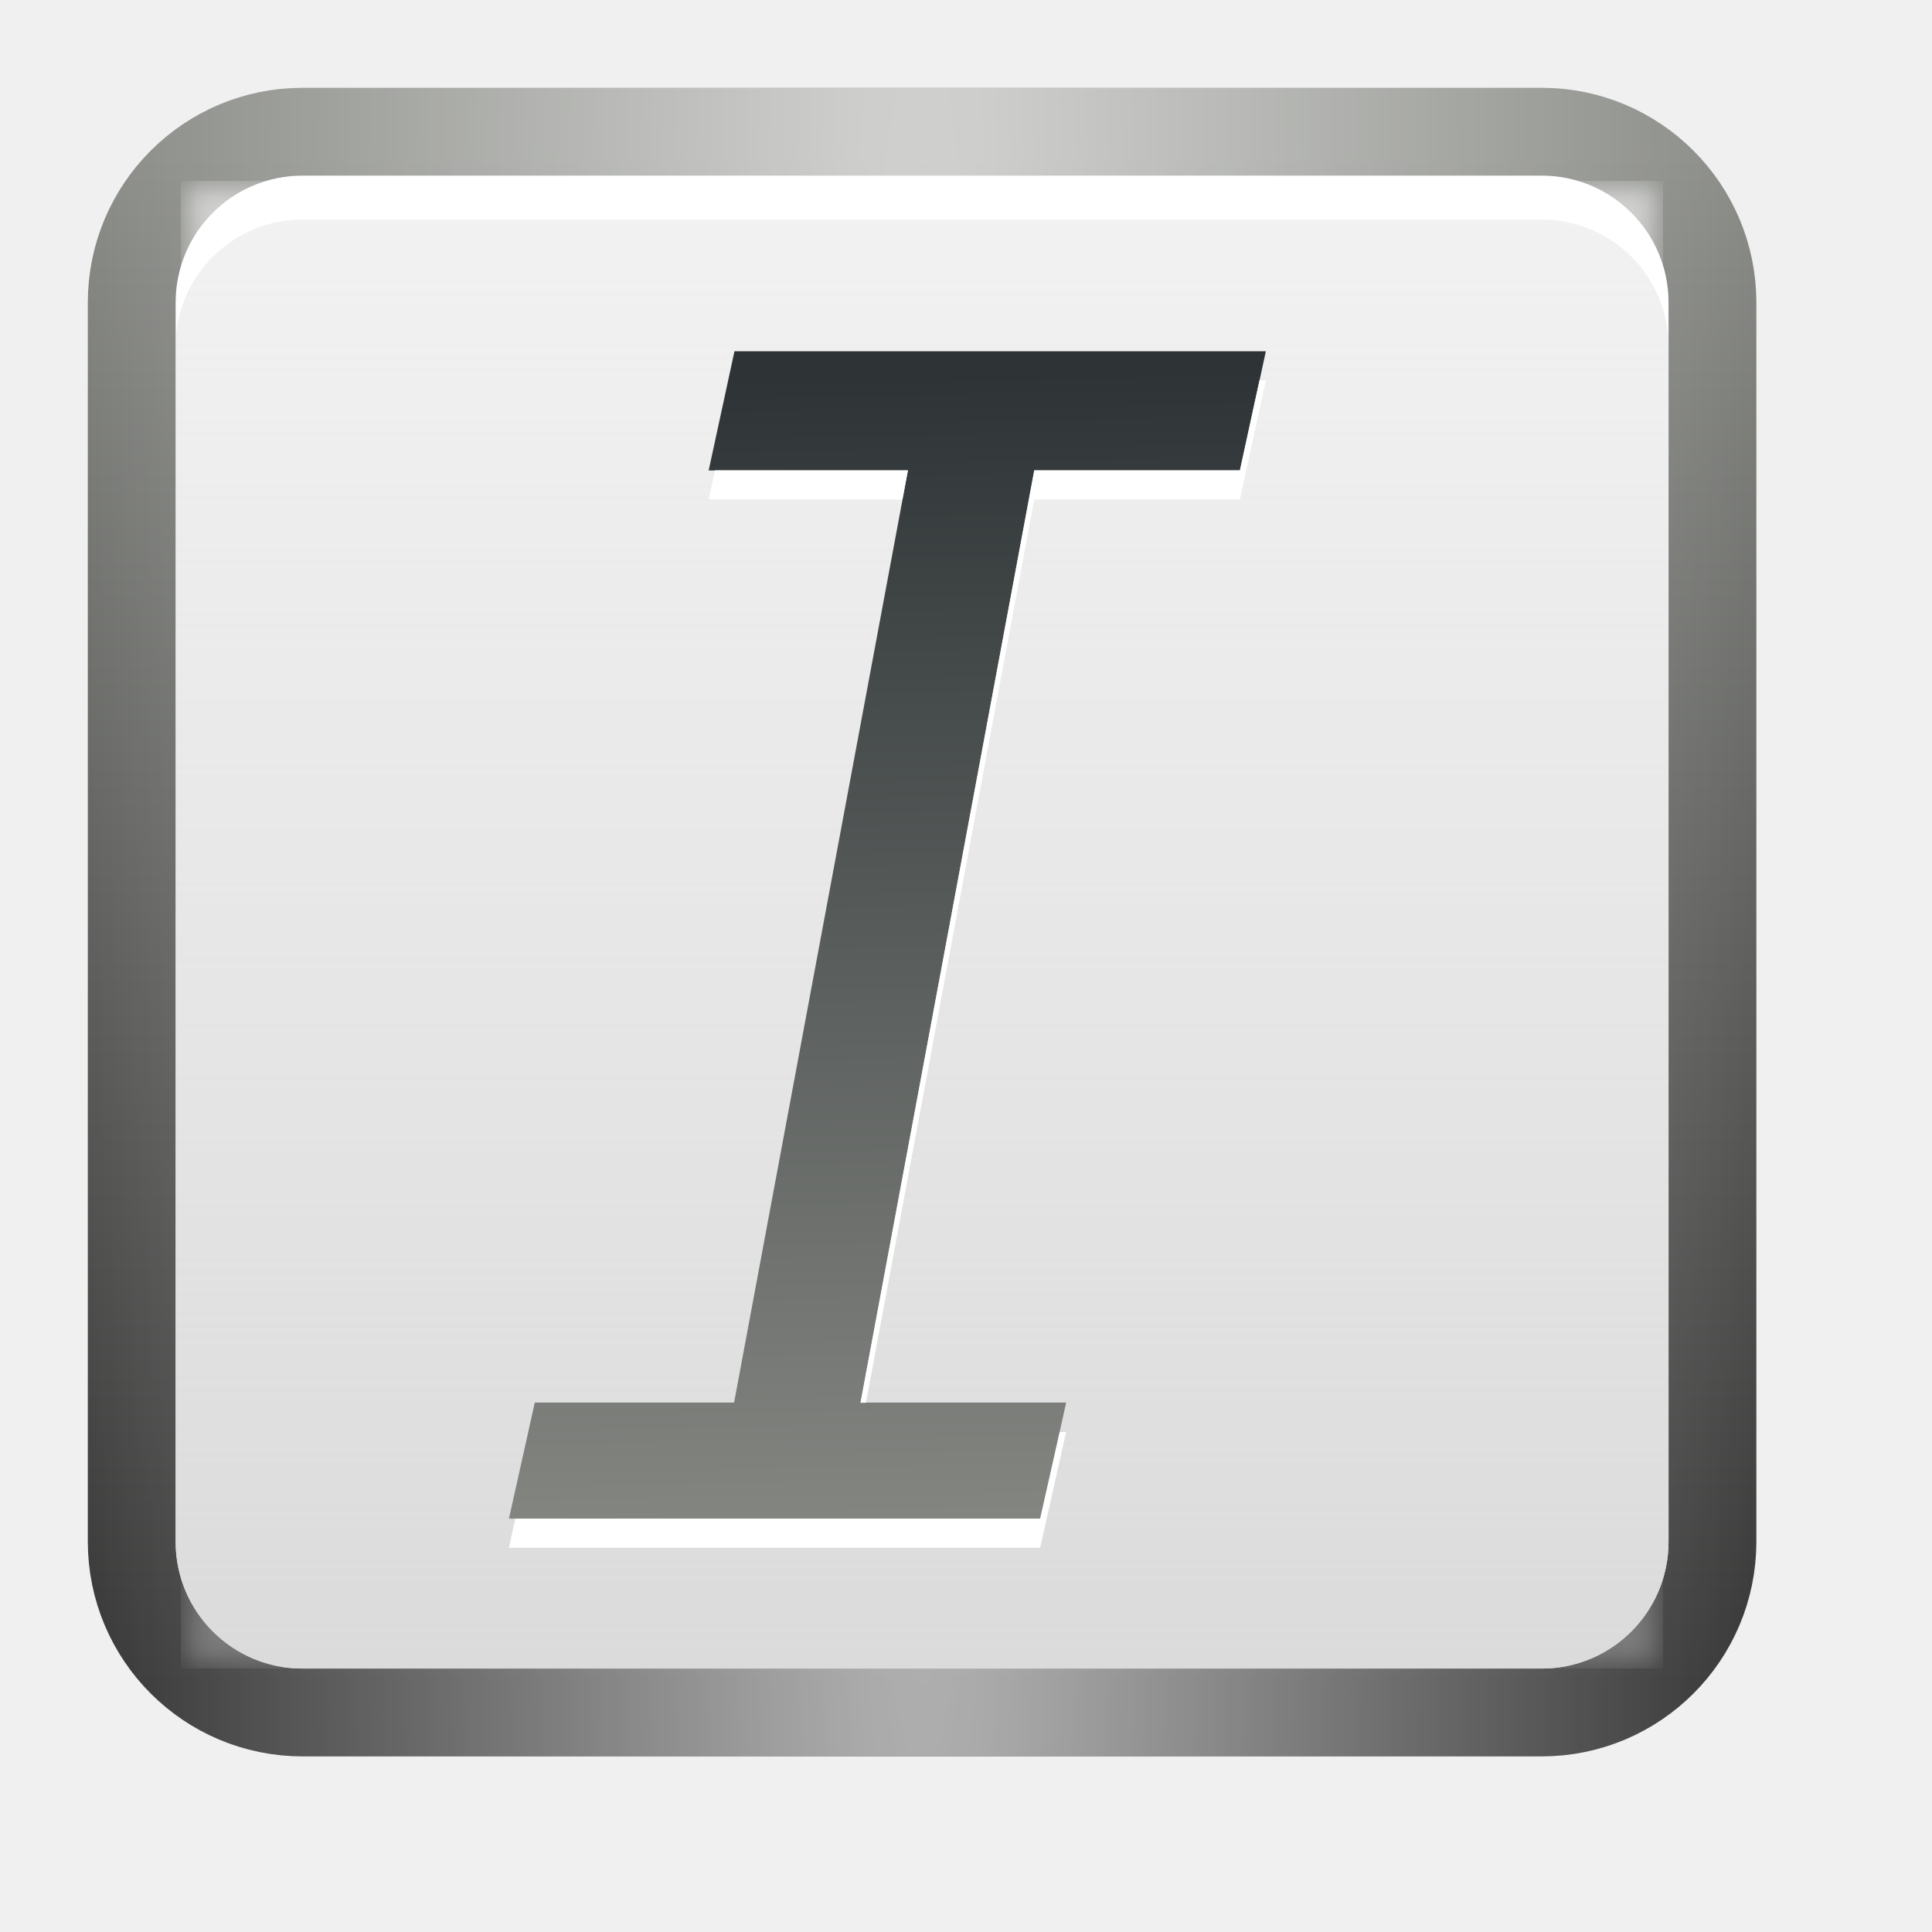
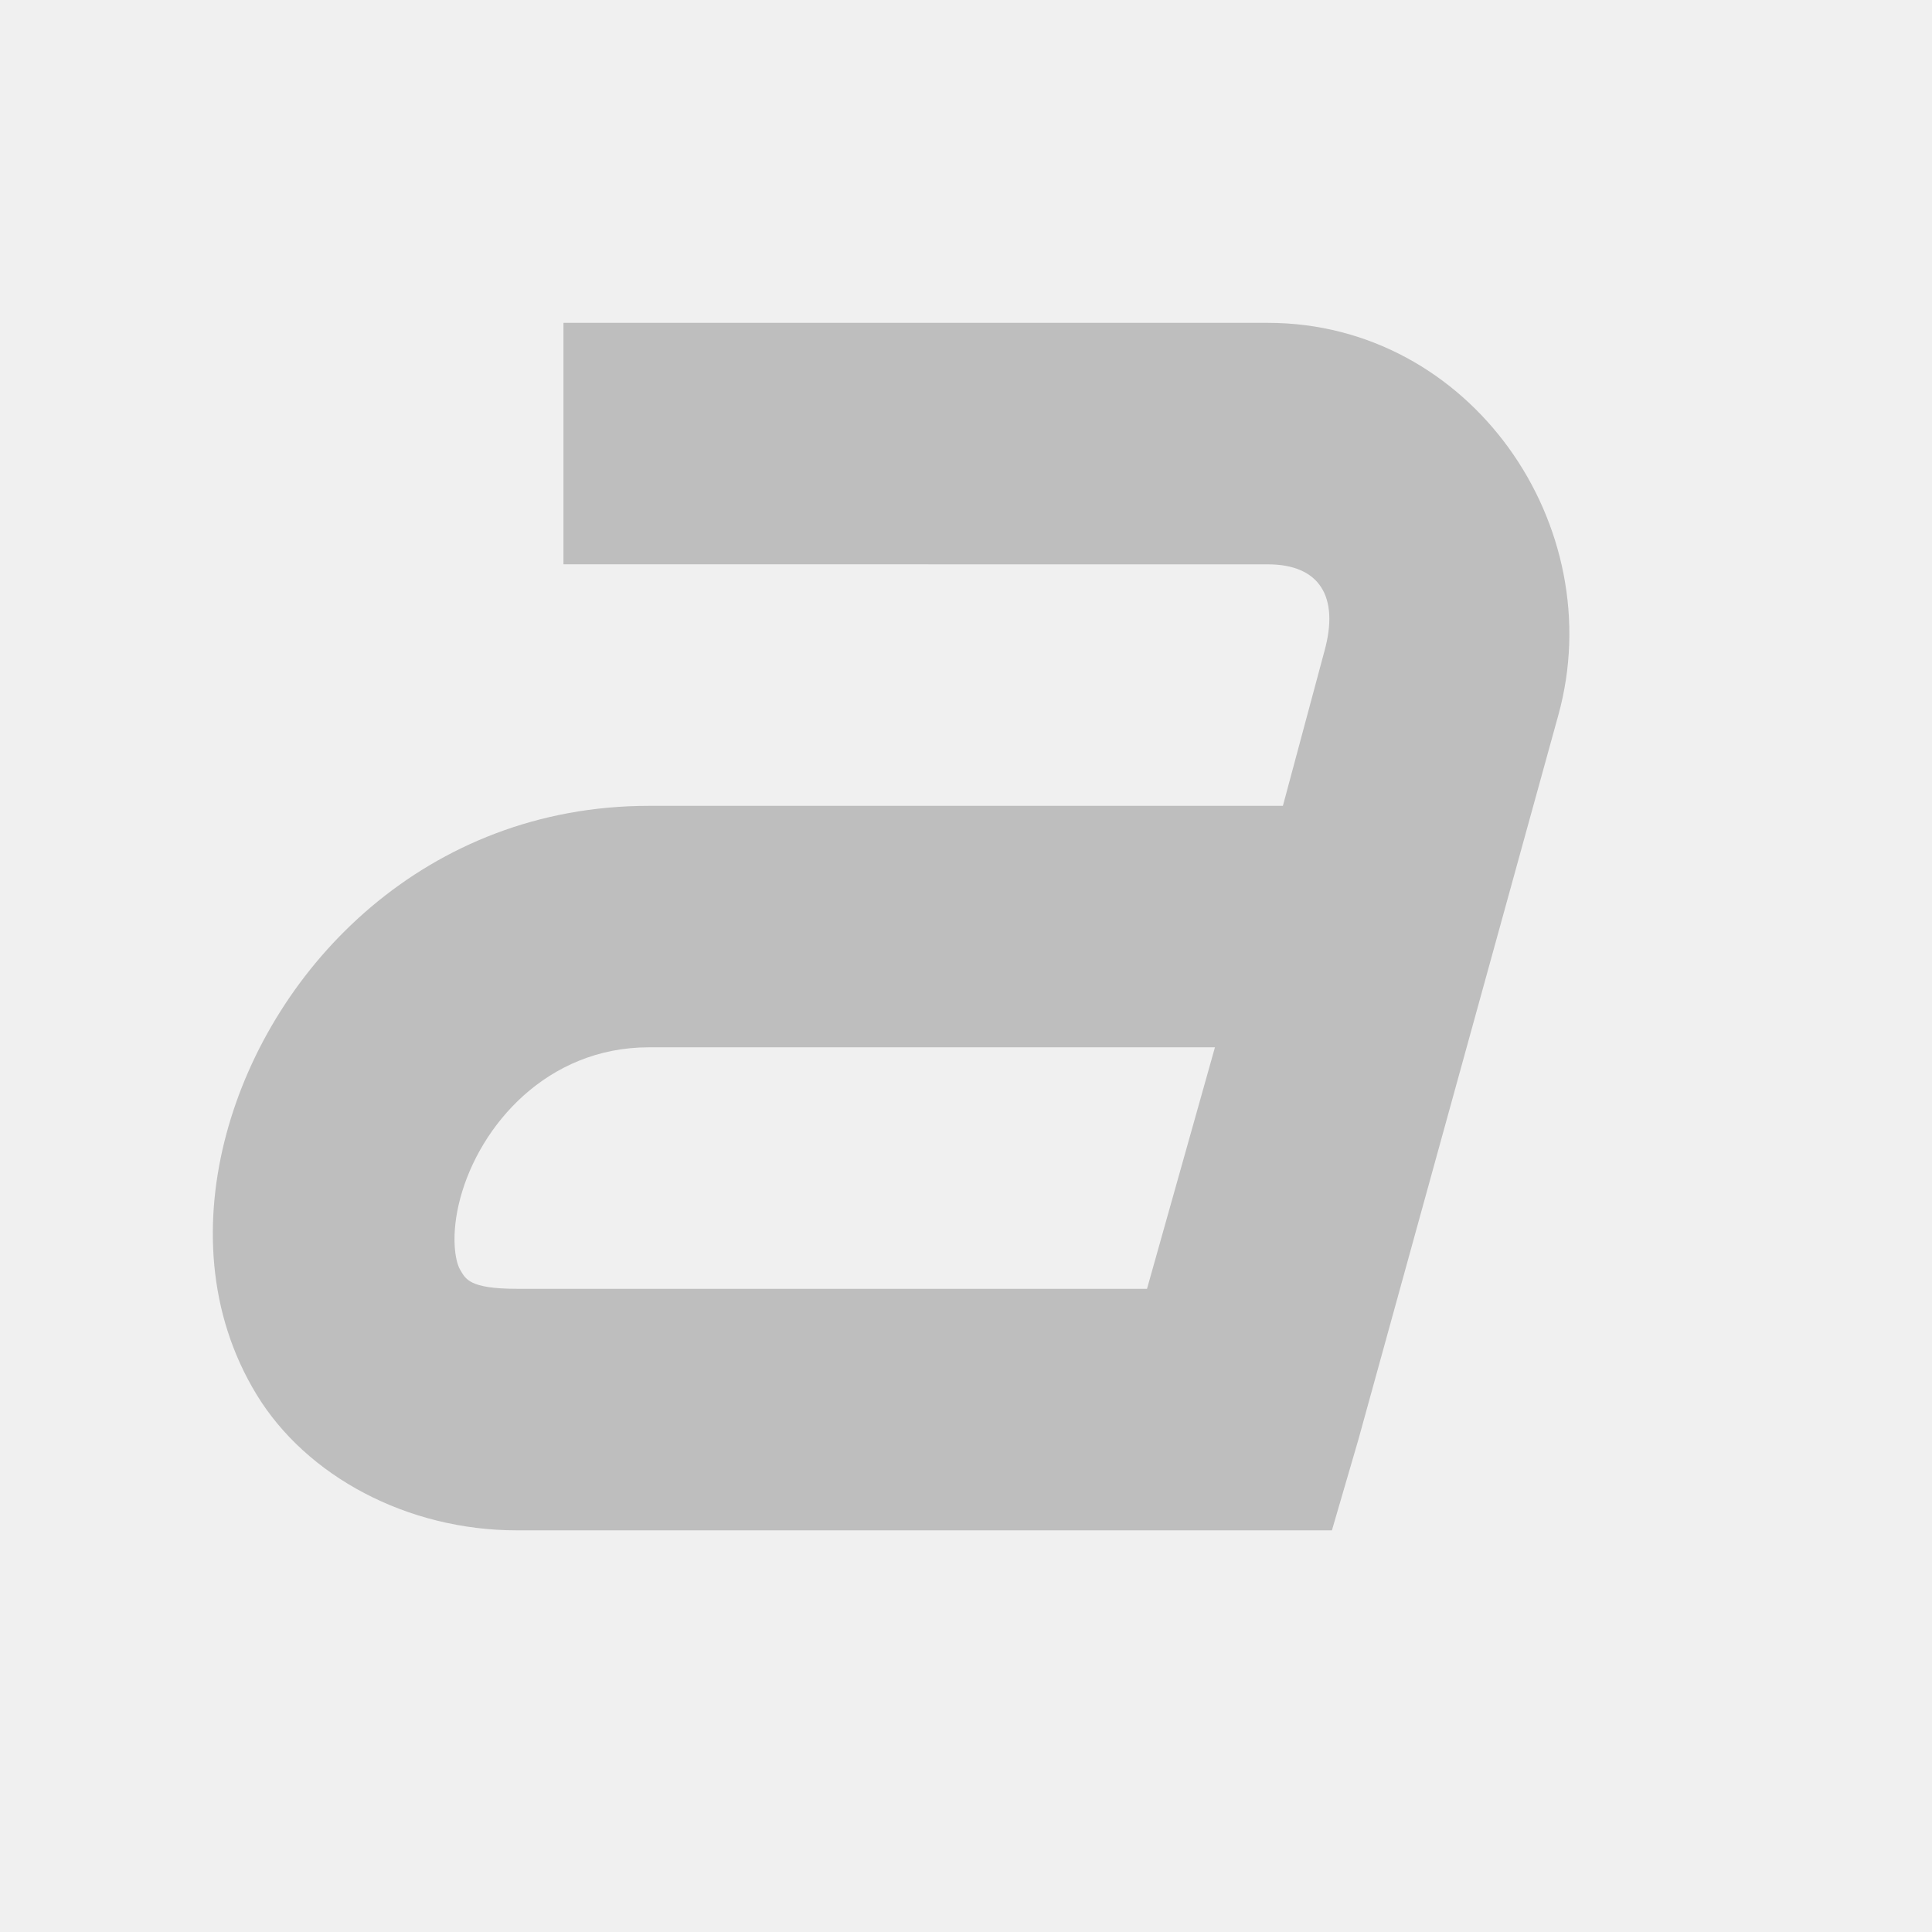
- <svg xmlns="http://www.w3.org/2000/svg" xmlns:xlink="http://www.w3.org/1999/xlink" width="88" height="88" id="svg2" version="1.0">
-   <defs id="defs4">
-     <linearGradient id="linearGradient3236">
-       <stop style="stop-color:#2e3436;stop-opacity:1" offset="0" id="stop3238" />
-       <stop style="stop-color:#888a85;stop-opacity:1" offset="1" id="stop3240" />
+ <svg xmlns="http://www.w3.org/2000/svg" xmlns:ns1="http://www.openswatchbook.org/uri/2009/osb" height="24" id="svg7384" version="1.1" width="24">
+   <defs id="defs7386">
+     <linearGradient gradientTransform="matrix(-2.736579,0.4081035,-0.1890831,-1.446856,239.5401,-1703.69)" id="linearGradient19282" ns1:paint="solid">
+       <stop id="stop19284" offset="0" style="stop-color:#666666;stop-opacity:1;" />
    </linearGradient>
-     <linearGradient id="linearGradient3213">
-       <stop style="stop-color:#ffffff;stop-opacity:1;" offset="0" id="stop3215" />
-       <stop style="stop-color:#ffffff;stop-opacity:0;" offset="1" id="stop3217" />
+     <linearGradient gradientTransform="matrix(-2.736579,0.4081035,-0.1890831,-1.446856,239.5401,-1703.69)" id="linearGradient6146" ns1:paint="solid">
+       <stop id="stop6148" offset="0" style="stop-color:#666666;stop-opacity:1;" />
    </linearGradient>
-     <linearGradient id="linearGradient3203">
-       <stop style="stop-color:#d6d6d6;stop-opacity:1" offset="0" id="stop3205" />
-       <stop style="stop-color:#dddddd;stop-opacity:0;" offset="1" id="stop3207" />
+     <linearGradient gradientTransform="matrix(-2.736579,0.4081035,-0.1890831,-1.446856,239.5401,-1703.69)" id="linearGradient6150" ns1:paint="solid">
+       <stop id="stop6152" offset="0" style="stop-color:#666666;stop-opacity:1;" />
    </linearGradient>
-     <linearGradient id="linearGradient3183">
-       <stop style="stop-color:#323232;stop-opacity:1;" offset="0" id="stop3185" />
-       <stop style="stop-color:#888a85;stop-opacity:1" offset="1" id="stop3187" />
+     <linearGradient gradientTransform="matrix(-2.736579,0.4081035,-0.1890831,-1.446856,239.5401,-1703.69)" id="linearGradient6154" ns1:paint="solid">
+       <stop id="stop6156" offset="0" style="stop-color:#666666;stop-opacity:1;" />
    </linearGradient>
-     <linearGradient xlink:href="#linearGradient3183" id="linearGradient3189" x1="82.531" y1="117.065" x2="82.531" y2="10.504" gradientUnits="userSpaceOnUse" gradientTransform="matrix(0.6538462,0,0,0.6538462,0.1538461,0.1538461)" />
-     <linearGradient xlink:href="#linearGradient3203" id="linearGradient3209" x1="62.484" y1="134.937" x2="62.484" y2="-58.093" gradientUnits="userSpaceOnUse" gradientTransform="matrix(0.6666667,0,0,0.6470588,-0.6666671,1.588236)" />
-     <radialGradient xlink:href="#linearGradient3213" id="radialGradient3228" gradientUnits="userSpaceOnUse" gradientTransform="matrix(0.7048488,0,0,9.036651,-3.110325,-1065.278)" cx="64" cy="113.238" fx="64" fy="113.238" r="56" />
-     <linearGradient xlink:href="#linearGradient3236" id="linearGradient3242" x1="59.993" y1="25.99" x2="59.993" y2="107.876" gradientUnits="userSpaceOnUse" gradientTransform="translate(-94,0)" />
-     <radialGradient xlink:href="#linearGradient3213" id="radialGradient3272" gradientUnits="userSpaceOnUse" gradientTransform="matrix(0.1370521,-0.157048,-1.763009,-1.538536,213.1184,190.9877)" cx="15.698" cy="117.038" fx="15.698" fy="117.038" r="56" />
-     <filter x="-0.12" width="1.24" y="-0.12" height="1.24" id="filter3274">
-       <feGaussianBlur stdDeviation="0.711" id="feGaussianBlur3276" />
-     </filter>
-     <radialGradient xlink:href="#linearGradient3213" id="radialGradient3289" gradientUnits="userSpaceOnUse" gradientTransform="matrix(0.1370521,-0.157048,-1.763009,-1.538536,217.1184,194.9877)" cx="15.698" cy="117.038" fx="15.698" fy="117.038" r="56" />
-     <radialGradient xlink:href="#linearGradient3213" id="radialGradient3295" gradientUnits="userSpaceOnUse" gradientTransform="matrix(0.1370521,-0.157048,-1.763009,-1.538536,217.1184,194.9877)" cx="15.698" cy="117.038" fx="15.698" fy="117.038" r="56" />
-     <radialGradient xlink:href="#linearGradient3213" id="radialGradient3297" gradientUnits="userSpaceOnUse" gradientTransform="matrix(0.1370521,-0.157048,-1.763009,-1.538536,217.1184,194.9877)" cx="15.698" cy="117.038" fx="15.698" fy="117.038" r="56" />
-     <radialGradient r="56" fy="117.038" fx="15.698" cy="117.038" cx="15.698" gradientTransform="matrix(0.1370521,-0.157048,-1.763009,-1.538536,217.1184,194.9877)" gradientUnits="userSpaceOnUse" id="radialGradient2279" xlink:href="#linearGradient3213" />
-     <radialGradient r="56" fy="117.038" fx="15.698" cy="117.038" cx="15.698" gradientTransform="matrix(0.1370521,-0.157048,-1.763009,-1.538536,217.1184,194.9877)" gradientUnits="userSpaceOnUse" id="radialGradient2277" xlink:href="#linearGradient3213" />
-     <radialGradient r="56" fy="117.038" fx="15.698" cy="117.038" cx="15.698" gradientTransform="matrix(0.1370521,-0.157048,-1.763009,-1.538536,217.1184,194.9877)" gradientUnits="userSpaceOnUse" id="radialGradient2275" xlink:href="#linearGradient3213" />
-     <radialGradient r="56" fy="117.038" fx="15.698" cy="117.038" cx="15.698" gradientTransform="matrix(0.1370521,-0.157048,-1.763009,-1.538536,217.1184,194.9877)" gradientUnits="userSpaceOnUse" id="radialGradient2269" xlink:href="#linearGradient3213" />
-     <linearGradient gradientTransform="translate(-4,0)" gradientUnits="userSpaceOnUse" y2="107.876" x2="59.993" y1="25.99" x1="59.993" id="linearGradient2267" xlink:href="#linearGradient3236" />
-     <radialGradient r="56" fy="113.238" fx="64" cy="113.238" cx="64" gradientTransform="matrix(1.078004,0,0,13.82076,-4.992261,-1629.013)" gradientUnits="userSpaceOnUse" id="radialGradient2265" xlink:href="#linearGradient3213" />
-     <linearGradient gradientTransform="matrix(1.019608,0,0,1,-1.254902,1)" gradientUnits="userSpaceOnUse" y2="-58.093" x2="62.484" y1="134.937" x1="62.484" id="linearGradient2263" xlink:href="#linearGradient3203" />
-     <linearGradient gradientUnits="userSpaceOnUse" y2="10.504" x2="82.531" y1="117.065" x1="82.531" id="linearGradient2261" xlink:href="#linearGradient3183" />
-     <linearGradient xlink:href="#linearGradient3183" id="linearGradient2301" gradientUnits="userSpaceOnUse" gradientTransform="matrix(0.6538462,0,0,0.6538462,0.1538461,0.1538461)" x1="82.531" y1="117.065" x2="82.531" y2="10.504" />
-     <radialGradient xlink:href="#linearGradient3213" id="radialGradient2303" gradientUnits="userSpaceOnUse" gradientTransform="matrix(0.7048488,0,0,9.036651,-3.110325,-1065.278)" cx="64" cy="113.238" fx="64" fy="113.238" r="56" />
-     <radialGradient xlink:href="#linearGradient3213" id="radialGradient2305" gradientUnits="userSpaceOnUse" gradientTransform="matrix(0.1370521,-0.157048,-1.763009,-1.538536,213.1184,190.9877)" cx="15.698" cy="117.038" fx="15.698" fy="117.038" r="56" />
-     <radialGradient xlink:href="#linearGradient3213" id="radialGradient2307" gradientUnits="userSpaceOnUse" gradientTransform="matrix(0.1370521,-0.157048,-1.763009,-1.538536,217.1184,194.9877)" cx="15.698" cy="117.038" fx="15.698" fy="117.038" r="56" />
-     <radialGradient xlink:href="#linearGradient3213" id="radialGradient2309" gradientUnits="userSpaceOnUse" gradientTransform="matrix(0.1370521,-0.157048,-1.763009,-1.538536,217.1184,194.9877)" cx="15.698" cy="117.038" fx="15.698" fy="117.038" r="56" />
-     <radialGradient xlink:href="#linearGradient3213" id="radialGradient2311" gradientUnits="userSpaceOnUse" gradientTransform="matrix(0.1370521,-0.157048,-1.763009,-1.538536,217.1184,194.9877)" cx="15.698" cy="117.038" fx="15.698" fy="117.038" r="56" />
-     <linearGradient xlink:href="#linearGradient3203" id="linearGradient2313" gradientUnits="userSpaceOnUse" gradientTransform="matrix(0.6666667,0,0,0.6470588,-0.6666671,1.588236)" x1="62.484" y1="134.937" x2="62.484" y2="-58.093" />
-     <linearGradient y2="108.627" x2="65.354" y1="25.665" x1="64" gradientUnits="userSpaceOnUse" id="linearGradient3176" xlink:href="#linearGradient3236" />
-     <linearGradient gradientTransform="translate(0,2)" y2="108.627" x2="65.354" y1="25.665" x1="64" gradientUnits="userSpaceOnUse" id="linearGradient3172" xlink:href="#linearGradient3236" />
-     <linearGradient gradientUnits="userSpaceOnUse" y2="108.627" x2="65.354" y1="25.665" x1="64" id="linearGradient2194" xlink:href="#linearGradient3236" />
-     <radialGradient r="56" fy="117.038" fx="15.698" cy="117.038" cx="15.698" gradientTransform="matrix(0.1370521,-0.157048,-1.763009,-1.538536,217.1184,194.9877)" gradientUnits="userSpaceOnUse" id="radialGradient2397" xlink:href="#linearGradient3213" />
-     <radialGradient r="56" fy="117.038" fx="15.698" cy="117.038" cx="15.698" gradientTransform="matrix(0.1370521,-0.157048,-1.763009,-1.538536,217.1184,194.9877)" gradientUnits="userSpaceOnUse" id="radialGradient2395" xlink:href="#linearGradient3213" />
-     <radialGradient r="56" fy="117.038" fx="15.698" cy="117.038" cx="15.698" gradientTransform="matrix(0.1370521,-0.157048,-1.763009,-1.538536,217.1184,194.9877)" gradientUnits="userSpaceOnUse" id="radialGradient2393" xlink:href="#linearGradient3213" />
-     <radialGradient r="56" fy="117.038" fx="15.698" cy="117.038" cx="15.698" gradientTransform="matrix(0.1370521,-0.157048,-1.763009,-1.538536,217.1184,194.9877)" gradientUnits="userSpaceOnUse" id="radialGradient2387" xlink:href="#linearGradient3213" />
-     <linearGradient gradientTransform="translate(96,0)" gradientUnits="userSpaceOnUse" y2="107.876" x2="59.993" y1="25.99" x1="59.993" id="linearGradient2385" xlink:href="#linearGradient3236" />
-     <radialGradient r="56" fy="113.238" fx="64" cy="113.238" cx="64" gradientTransform="matrix(1.078004,0,0,13.82076,-4.992261,-1629.013)" gradientUnits="userSpaceOnUse" id="radialGradient2383" xlink:href="#linearGradient3213" />
-     <linearGradient gradientTransform="matrix(1.019608,0,0,1,-1.254902,1)" gradientUnits="userSpaceOnUse" y2="-58.093" x2="62.484" y1="134.937" x1="62.484" id="linearGradient2381" xlink:href="#linearGradient3203" />
-     <linearGradient gradientUnits="userSpaceOnUse" y2="10.504" x2="82.531" y1="117.065" x1="82.531" id="linearGradient2379" xlink:href="#linearGradient3183" />
-     <linearGradient xlink:href="#linearGradient3183" id="linearGradient2422" gradientUnits="userSpaceOnUse" gradientTransform="matrix(0.6538462,0,0,0.6538462,0.1538461,0.1538461)" x1="82.531" y1="117.065" x2="82.531" y2="10.504" />
-     <radialGradient xlink:href="#linearGradient3213" id="radialGradient2424" gradientUnits="userSpaceOnUse" gradientTransform="matrix(0.7048488,0,0,9.036651,-3.110325,-1065.278)" cx="64" cy="113.238" fx="64" fy="113.238" r="56" />
-     <radialGradient xlink:href="#linearGradient3213" id="radialGradient2426" gradientUnits="userSpaceOnUse" gradientTransform="matrix(0.1370521,-0.157048,-1.763009,-1.538536,213.1184,190.9877)" cx="15.698" cy="117.038" fx="15.698" fy="117.038" r="56" />
-     <radialGradient xlink:href="#linearGradient3213" id="radialGradient2428" gradientUnits="userSpaceOnUse" gradientTransform="matrix(0.1370521,-0.157048,-1.763009,-1.538536,217.1184,194.9877)" cx="15.698" cy="117.038" fx="15.698" fy="117.038" r="56" />
-     <radialGradient xlink:href="#linearGradient3213" id="radialGradient2430" gradientUnits="userSpaceOnUse" gradientTransform="matrix(0.1370521,-0.157048,-1.763009,-1.538536,217.1184,194.9877)" cx="15.698" cy="117.038" fx="15.698" fy="117.038" r="56" />
-     <radialGradient xlink:href="#linearGradient3213" id="radialGradient2432" gradientUnits="userSpaceOnUse" gradientTransform="matrix(0.1370521,-0.157048,-1.763009,-1.538536,217.1184,194.9877)" cx="15.698" cy="117.038" fx="15.698" fy="117.038" r="56" />
-     <linearGradient xlink:href="#linearGradient3203" id="linearGradient2434" gradientUnits="userSpaceOnUse" gradientTransform="matrix(0.6666667,0,0,0.6470588,-0.6666671,1.588236)" x1="62.484" y1="134.937" x2="62.484" y2="-58.093" />
+     <linearGradient gradientTransform="matrix(-2.736579,0.4081035,-0.1890831,-1.446856,239.5401,-1703.69)" id="linearGradient19282-9" ns1:paint="solid">
+       <stop id="stop19284-9" offset="0" style="stop-color:#666666;stop-opacity:1;" />
+     </linearGradient>
+     <linearGradient gradientTransform="matrix(-2.736579,0.4081035,-0.1890831,-1.446856,239.5401,-1703.69)" id="linearGradient6178" ns1:paint="solid">
+       <stop id="stop6180" offset="0" style="stop-color:#666666;stop-opacity:1;" />
+     </linearGradient>
+     <linearGradient gradientTransform="matrix(-2.736579,0.4081035,-0.1890831,-1.446856,239.5401,-1703.69)" id="linearGradient6182" ns1:paint="solid">
+       <stop id="stop6184" offset="0" style="stop-color:#666666;stop-opacity:1;" />
+     </linearGradient>
+     <linearGradient gradientTransform="matrix(-2.736579,0.4081035,-0.1890831,-1.446856,239.5401,-1703.69)" id="linearGradient6186" ns1:paint="solid">
+       <stop id="stop6188" offset="0" style="stop-color:#666666;stop-opacity:1;" />
+     </linearGradient>
+     <linearGradient gradientTransform="matrix(-2.736579,0.4081035,-0.1890831,-1.446856,239.5401,-1703.69)" id="linearGradient19282-5" ns1:paint="solid">
+       <stop id="stop19284-6" offset="0" style="stop-color:#666666;stop-opacity:1;" />
+     </linearGradient>
+     <linearGradient gradientTransform="matrix(-2.736579,0.4081035,-0.1890831,-1.446856,239.5401,-1703.69)" id="linearGradient6210" ns1:paint="solid">
+       <stop id="stop6212" offset="0" style="stop-color:#666666;stop-opacity:1;" />
+     </linearGradient>
+     <linearGradient gradientTransform="matrix(-2.736579,0.4081035,-0.1890831,-1.446856,239.5401,-1703.69)" id="linearGradient19282-8" ns1:paint="solid">
+       <stop id="stop19284-5" offset="0" style="stop-color:#666666;stop-opacity:1;" />
+     </linearGradient>
+     <linearGradient gradientTransform="matrix(-2.736579,0.4081035,-0.1890831,-1.446856,239.5401,-1703.69)" id="linearGradient6265" ns1:paint="solid">
+       <stop id="stop6267" offset="0" style="stop-color:#666666;stop-opacity:1;" />
+     </linearGradient>
+     <linearGradient gradientTransform="matrix(-2.736579,0.4081035,-0.1890831,-1.446856,239.5401,-1703.69)" id="linearGradient6269" ns1:paint="solid">
+       <stop id="stop6271" offset="0" style="stop-color:#666666;stop-opacity:1;" />
+     </linearGradient>
+     <linearGradient gradientTransform="matrix(-2.736579,0.4081035,-0.1890831,-1.446856,239.5401,-1703.69)" id="linearGradient6273" ns1:paint="solid">
+       <stop id="stop6275" offset="0" style="stop-color:#666666;stop-opacity:1;" />
+     </linearGradient>
+     <linearGradient gradientTransform="matrix(-2.736579,0.4081035,-0.1890831,-1.446856,239.5401,-1703.69)" id="linearGradient6277" ns1:paint="solid">
+       <stop id="stop6279" offset="0" style="stop-color:#666666;stop-opacity:1;" />
+     </linearGradient>
+     <linearGradient gradientTransform="matrix(-2.736579,0.4081035,-0.1890831,-1.446856,239.5401,-1703.69)" id="linearGradient6281" ns1:paint="solid">
+       <stop id="stop6283" offset="0" style="stop-color:#666666;stop-opacity:1;" />
+     </linearGradient>
+     <linearGradient gradientTransform="matrix(-2.736579,0.4081035,-0.1890831,-1.446856,239.5401,-1703.69)" id="linearGradient6285" ns1:paint="solid">
+       <stop id="stop6287" offset="0" style="stop-color:#666666;stop-opacity:1;" />
+     </linearGradient>
+     <linearGradient gradientTransform="matrix(-2.736579,0.4081035,-0.1890831,-1.446856,239.5401,-1703.69)" id="linearGradient6289" ns1:paint="solid">
+       <stop id="stop6291" offset="0" style="stop-color:#666666;stop-opacity:1;" />
+     </linearGradient>
+     <linearGradient gradientTransform="matrix(-2.736579,0.4081035,-0.1890831,-1.446856,239.5401,-1703.69)" id="linearGradient6293" ns1:paint="solid">
+       <stop id="stop6295" offset="0" style="stop-color:#666666;stop-opacity:1;" />
+     </linearGradient>
+     <linearGradient gradientTransform="matrix(-2.736579,0.4081035,-0.1890831,-1.446856,239.5401,-1703.69)" id="linearGradient19282-7" ns1:paint="solid">
+       <stop id="stop19284-64" offset="0" style="stop-color:#666666;stop-opacity:1;" />
+     </linearGradient>
+     <linearGradient gradientTransform="matrix(-2.736579,0.4081035,-0.1890831,-1.446856,239.5401,-1703.69)" id="linearGradient16739" ns1:paint="solid">
+       <stop id="stop16741" offset="0" style="stop-color:#666666;stop-opacity:1;" />
+     </linearGradient>
+     <linearGradient gradientTransform="matrix(-2.736579,0.4081035,-0.1890831,-1.446856,239.5401,-1703.69)" id="linearGradient16743" ns1:paint="solid">
+       <stop id="stop16745" offset="0" style="stop-color:#666666;stop-opacity:1;" />
+     </linearGradient>
+     <linearGradient gradientTransform="matrix(-2.736579,0.4081035,-0.1890831,-1.446856,239.5401,-1703.69)" id="linearGradient16747" ns1:paint="solid">
+       <stop id="stop16749" offset="0" style="stop-color:#666666;stop-opacity:1;" />
+     </linearGradient>
+     <linearGradient gradientTransform="matrix(-2.736579,0.4081035,-0.1890831,-1.446856,239.5401,-1703.69)" id="linearGradient19282-6" ns1:paint="solid">
+       <stop id="stop19284-0" offset="0" style="stop-color:#666666;stop-opacity:1;" />
+     </linearGradient>
+     <linearGradient gradientTransform="matrix(-2.736579,0.4081035,-0.1890831,-1.446856,239.5401,-1703.69)" id="linearGradient17700" ns1:paint="solid">
+       <stop id="stop17702" offset="0" style="stop-color:#666666;stop-opacity:1;" />
+     </linearGradient>
+     <linearGradient gradientTransform="matrix(-2.736579,0.4081035,-0.1890831,-1.446856,239.5401,-1703.69)" id="linearGradient17704" ns1:paint="solid">
+       <stop id="stop17706" offset="0" style="stop-color:#666666;stop-opacity:1;" />
+     </linearGradient>
+     <linearGradient gradientTransform="matrix(-2.736579,0.4081035,-0.1890831,-1.446856,239.5401,-1703.69)" id="linearGradient19282-2" ns1:paint="solid">
+       <stop id="stop19284-2" offset="0" style="stop-color:#666666;stop-opacity:1;" />
+     </linearGradient>
+     <linearGradient gradientTransform="matrix(-2.736579,0.4081035,-0.1890831,-1.446856,239.5401,-1703.69)" id="linearGradient6672" ns1:paint="solid">
+       <stop id="stop6674" offset="0" style="stop-color:#666666;stop-opacity:1;" />
+     </linearGradient>
+     <linearGradient gradientTransform="matrix(-2.736579,0.4081035,-0.1890831,-1.446856,239.5401,-1703.69)" id="linearGradient6676" ns1:paint="solid">
+       <stop id="stop6678" offset="0" style="stop-color:#666666;stop-opacity:1;" />
+     </linearGradient>
+     <linearGradient gradientTransform="matrix(-2.736579,0.4081035,-0.1890831,-1.446856,239.5401,-1703.69)" id="linearGradient6680" ns1:paint="solid">
+       <stop id="stop6682" offset="0" style="stop-color:#666666;stop-opacity:1;" />
+     </linearGradient>
+     <linearGradient gradientTransform="matrix(-1.832639,-0.2093874,0.1278891,-0.9643293,768.0314,-1256.968)" id="linearGradient19282-2-7" ns1:paint="solid">
+       <stop id="stop19284-2-3" offset="0" style="stop-color:#666666;stop-opacity:1;" />
+     </linearGradient>
  </defs>
-   <g id="layer1">
-     <rect ry="5.778" rx="5.778" y="8" x="8" height="68" width="68" id="rect3181" style="opacity:1;fill:#323232;fill-opacity:1;stroke:url(#linearGradient3189);stroke-width:8;stroke-linecap:round;stroke-linejoin:round;stroke-miterlimit:4;stroke-dasharray:none;stroke-dashoffset:0.65;stroke-opacity:1" />
-     <rect ry="5.778" rx="5.778" y="-76" x="8" height="68" width="68" id="rect3226" style="opacity:0.645;fill:none;fill-opacity:1;stroke:url(#radialGradient3228);stroke-width:8;stroke-linecap:round;stroke-linejoin:round;stroke-miterlimit:4;stroke-dasharray:none;stroke-dashoffset:0.65;stroke-opacity:1" transform="scale(1,-1)" />
-     <path style="opacity:0.6;fill:none;fill-opacity:1;stroke:url(#radialGradient3272);stroke-width:8;stroke-linecap:round;stroke-linejoin:round;stroke-miterlimit:4;stroke-dasharray:none;stroke-dashoffset:0.65;stroke-opacity:1;filter:url(#filter3274)" d="M 14.781,9 C 11.58,9 9,11.58 9,14.781 L 9,15.219 C 12.226,14.777 14.777,12.226 15.219,9 L 14.781,9 z " id="rect3264" />
-     <path id="path3287" d="M 18.781,13 C 15.58,13 13,15.58 13,18.781 L 13,19.219 C 16.226,18.777 18.777,16.226 19.219,13 L 18.781,13 z " style="opacity:0.6;fill:none;fill-opacity:1;stroke:url(#radialGradient3289);stroke-width:8;stroke-linecap:round;stroke-linejoin:round;stroke-miterlimit:4;stroke-dasharray:none;stroke-dashoffset:0.65;stroke-opacity:1;filter:url(#filter3274)" transform="matrix(-1,0,0,1,88,-4)" />
-     <rect style="opacity:1;fill:#ffffff;fill-opacity:1;stroke:none;stroke-width:0.5;stroke-linecap:round;stroke-linejoin:round;stroke-miterlimit:4;stroke-dasharray:none;stroke-dashoffset:0.65;stroke-opacity:1" id="rect3177" width="68" height="68" x="8" y="8" rx="5.778" ry="5.778" />
-     <path id="path3291" d="M 18.781,13 C 15.58,13 13,15.58 13,18.781 L 13,19.219 C 16.226,18.777 18.777,16.226 19.219,13 L 18.781,13 z " style="opacity:0.279;fill:none;fill-opacity:1;stroke:url(#radialGradient3295);stroke-width:8;stroke-linecap:round;stroke-linejoin:round;stroke-miterlimit:4;stroke-dasharray:none;stroke-dashoffset:0.65;stroke-opacity:1;filter:url(#filter3274)" transform="matrix(1,0,0,-1,-4,88.21875)" />
-     <path transform="matrix(-1,0,0,-1,88,88.21875)" style="opacity:0.279;fill:none;fill-opacity:1;stroke:url(#radialGradient3297);stroke-width:8;stroke-linecap:round;stroke-linejoin:round;stroke-miterlimit:4;stroke-dasharray:none;stroke-dashoffset:0.65;stroke-opacity:1;filter:url(#filter3274)" d="M 18.781,13 C 15.58,13 13,15.58 13,18.781 L 13,19.219 C 16.226,18.777 18.777,16.226 19.219,13 L 18.781,13 z " id="path3293" />
-     <rect ry="5.778" rx="5.778" y="10" x="8" height="66" width="68" id="rect3201" style="opacity:1;fill:url(#linearGradient3209);fill-opacity:1;stroke:none;stroke-width:0.5;stroke-linecap:round;stroke-linejoin:round;stroke-miterlimit:4;stroke-dasharray:none;stroke-dashoffset:0.65;stroke-opacity:1" />
-     <g id="g2402" transform="matrix(0.6646342,0,0,0.6646342,-1.972235,4.8780137e-2)">
-       <path id="text2189" d="M 53.302,24 L 89.719,24 L 87.95,32.168 L 73.858,32.168 L 61.943,96.048 L 76.034,96.048 L 74.265,104 L 37.848,104 L 39.617,96.048 L 53.276,96.048 L 65.191,32.168 L 51.533,32.168 L 53.302,24" style="font-size:144px;font-style:normal;font-weight:bold;fill:url(#linearGradient2194);fill-opacity:1;stroke:none;stroke-width:1px;stroke-linecap:butt;stroke-linejoin:miter;stroke-opacity:1;font-family:URW Chancery L" />
-       <path id="path3170" d="M 89.281,26 L 87.938,32.156 L 73.844,32.156 L 61.938,96.062 L 62.312,96.062 L 73.844,34.156 L 87.938,34.156 L 89.719,26 L 89.281,26 z M 51.969,32.156 L 51.531,34.156 L 64.812,34.156 L 65.188,32.156 L 51.969,32.156 z M 75.594,98.062 L 74.25,104 L 38.281,104 L 37.844,106 L 74.25,106 L 76.031,98.062 L 75.594,98.062 z " style="font-size:144px;font-style:normal;font-weight:bold;fill:#ffffff;fill-opacity:1;stroke:none;stroke-width:1px;stroke-linecap:butt;stroke-linejoin:miter;stroke-opacity:1;font-family:URW Chancery L" />
-     </g>
+   <g id="layer12" style="display:inline" transform="translate(-149.0004,-195)">
+     <rect height="24" id="rect3825-9-8-3-5-0-9-9-6" style="color:#bebebe;fill:none;stroke:none;stroke-width:1;marker:none;visibility:visible;display:inline;overflow:visible" width="24" x="149" y="195" />
+     <path d="m 156,199.01 0,3 8.75,4.6e-4 c 0.642,3e-5 0.891,0.401 0.703,1.078 l -0.516,1.922 -7.875,0 c -2.758,0 -4.688,1.982 -5.25,4.078 -0.281,1.048 -0.243,2.218 0.375,3.234 0.618,1.016 1.872,1.688 3.234,1.688 l 9,0 1.125,0 0.328,-1.125 2.484,-9 c 0.652,-2.353 -1.089,-4.875 -3.609,-4.875 z m 1.062,9 7.031,0 -0.844,3 -7.828,0 c -0.597,0 -0.637,-0.126 -0.703,-0.234 -0.066,-0.109 -0.121,-0.439 0,-0.891 0.242,-0.904 1.077,-1.875 2.344,-1.875 z" id="path11643-3-5" style="font-size:medium;font-style:normal;font-variant:normal;font-weight:normal;font-stretch:normal;text-indent:0;text-align:start;text-decoration:none;line-height:normal;letter-spacing:normal;word-spacing:normal;text-transform:none;direction:ltr;block-progression:tb;writing-mode:lr-tb;text-anchor:start;baseline-shift:baseline;color:#000000;fill:#bebebe;fill-opacity:1;stroke:none;stroke-width:2;marker:none;visibility:visible;display:inline;overflow:visible;enable-background:accumulate;font-family:Sans;-inkscape-font-specification:Sans" />
  </g>
</svg>
